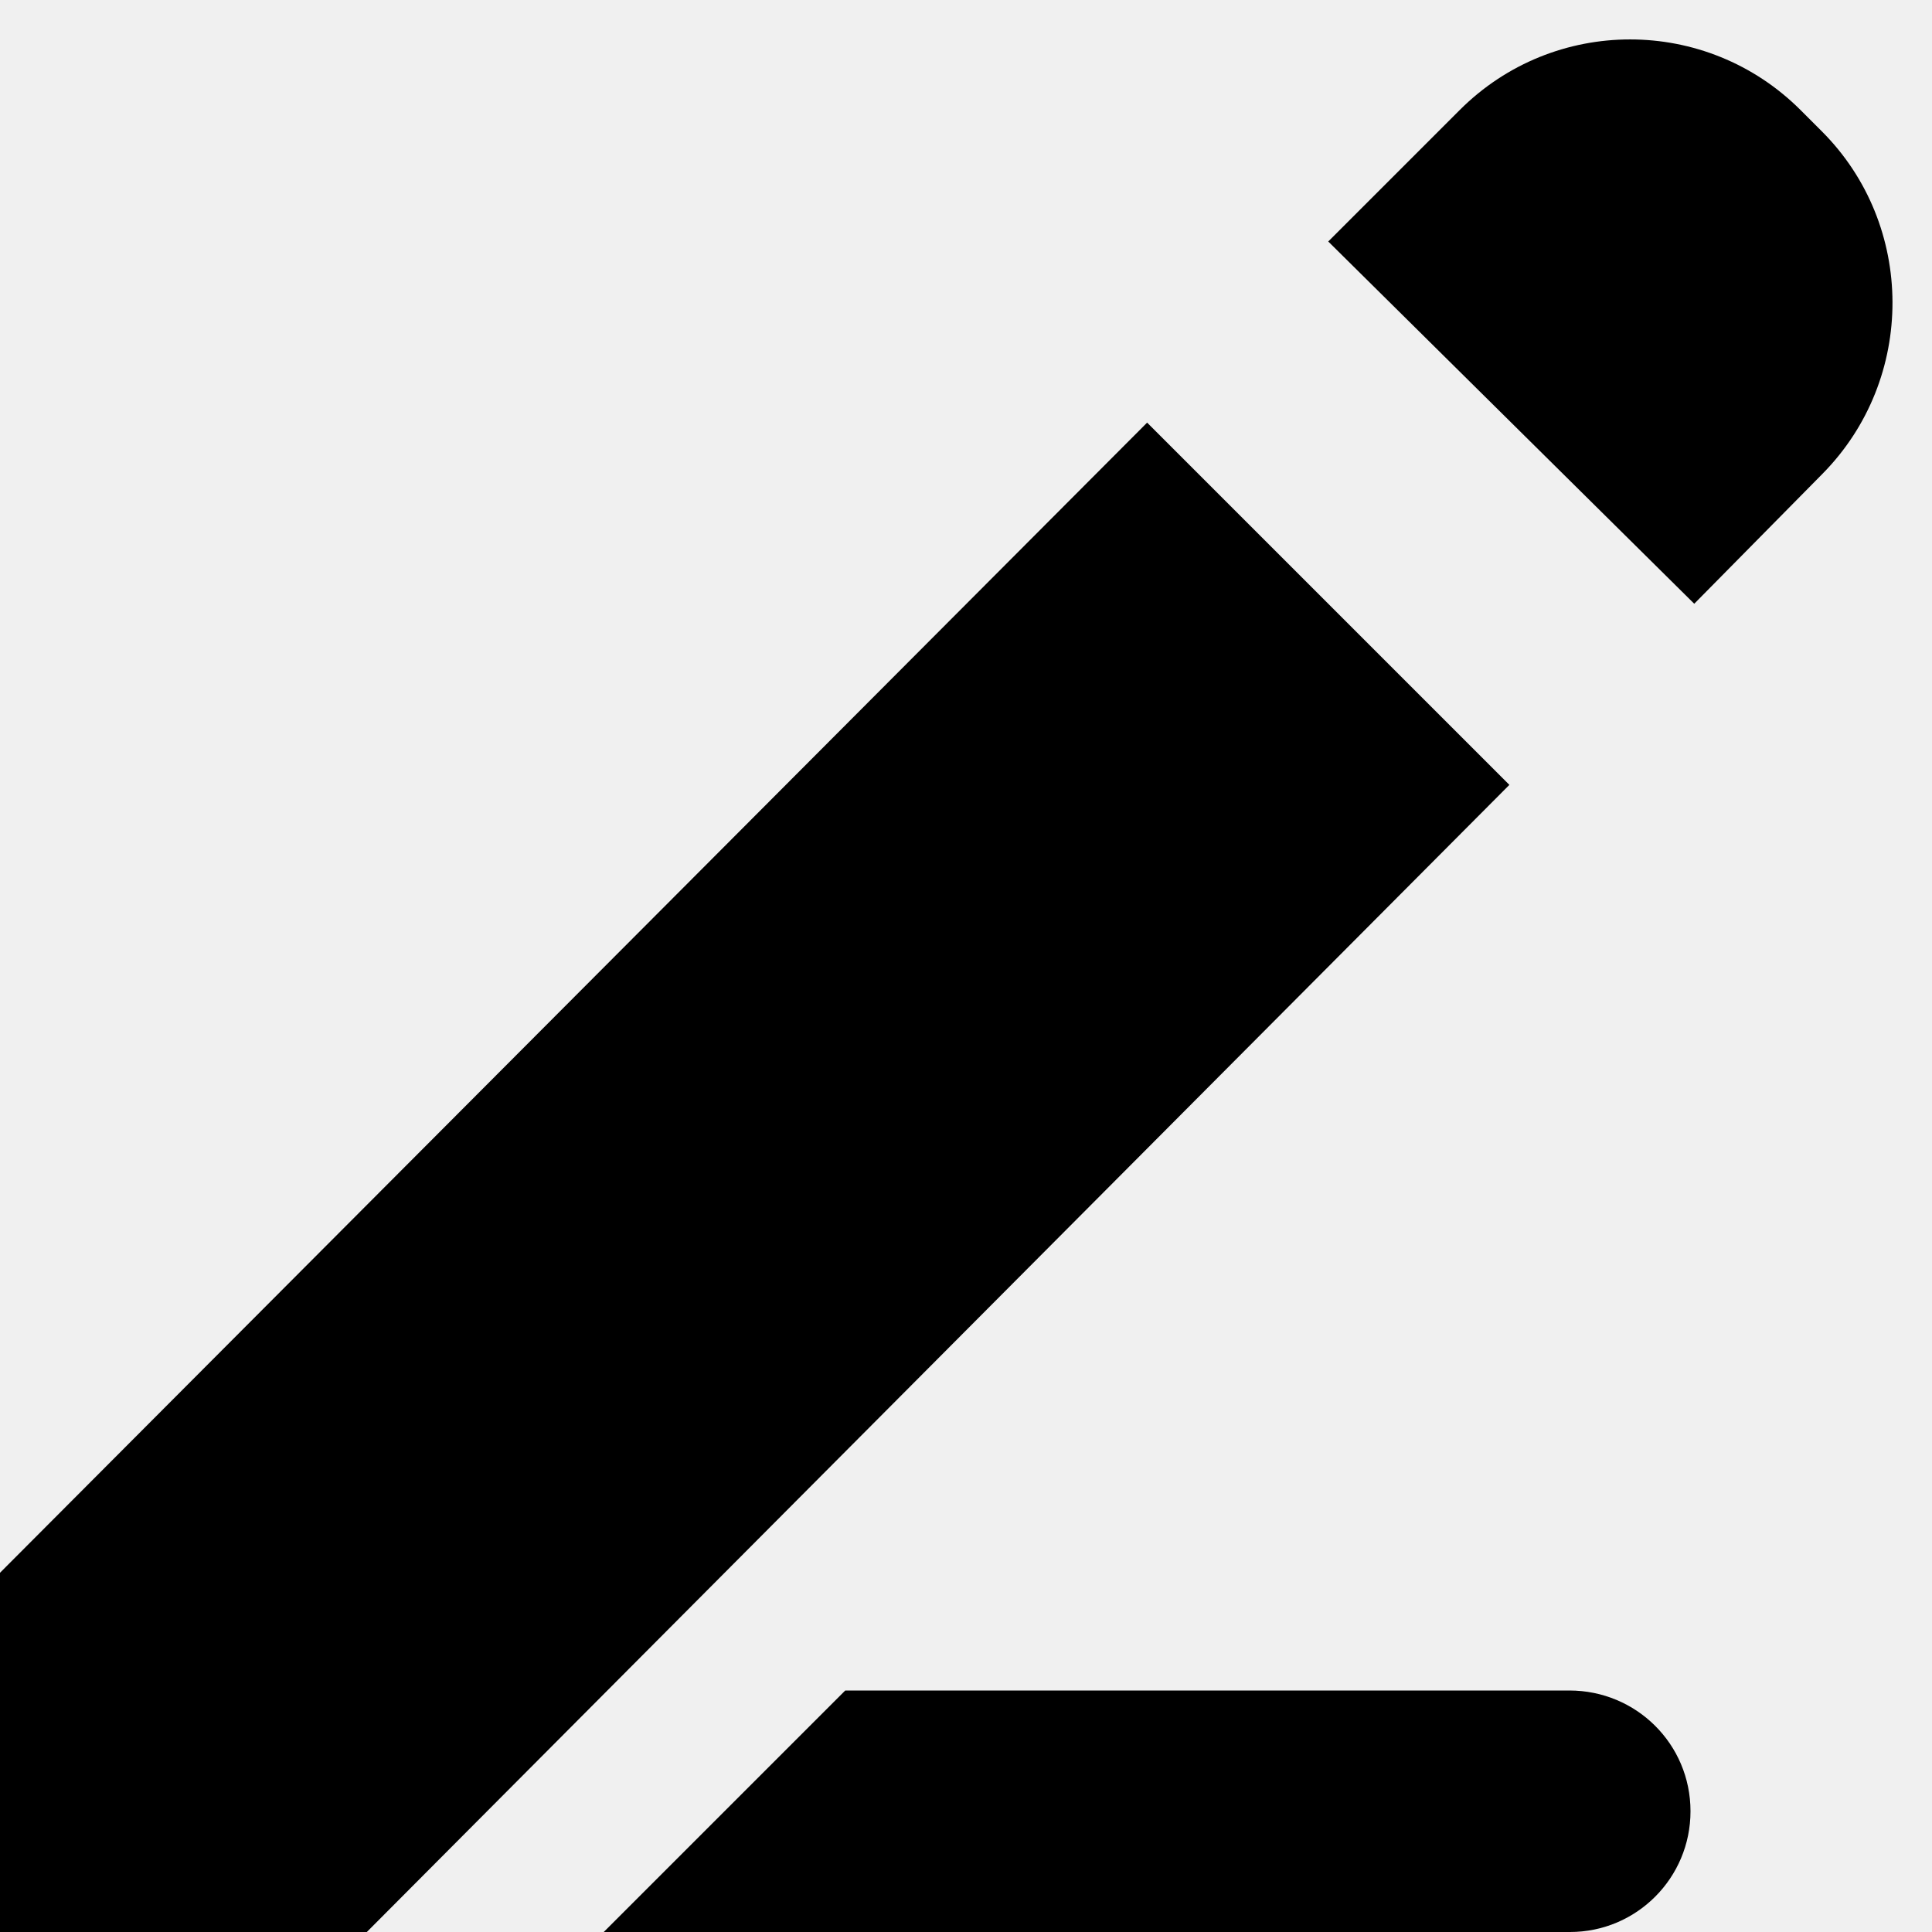
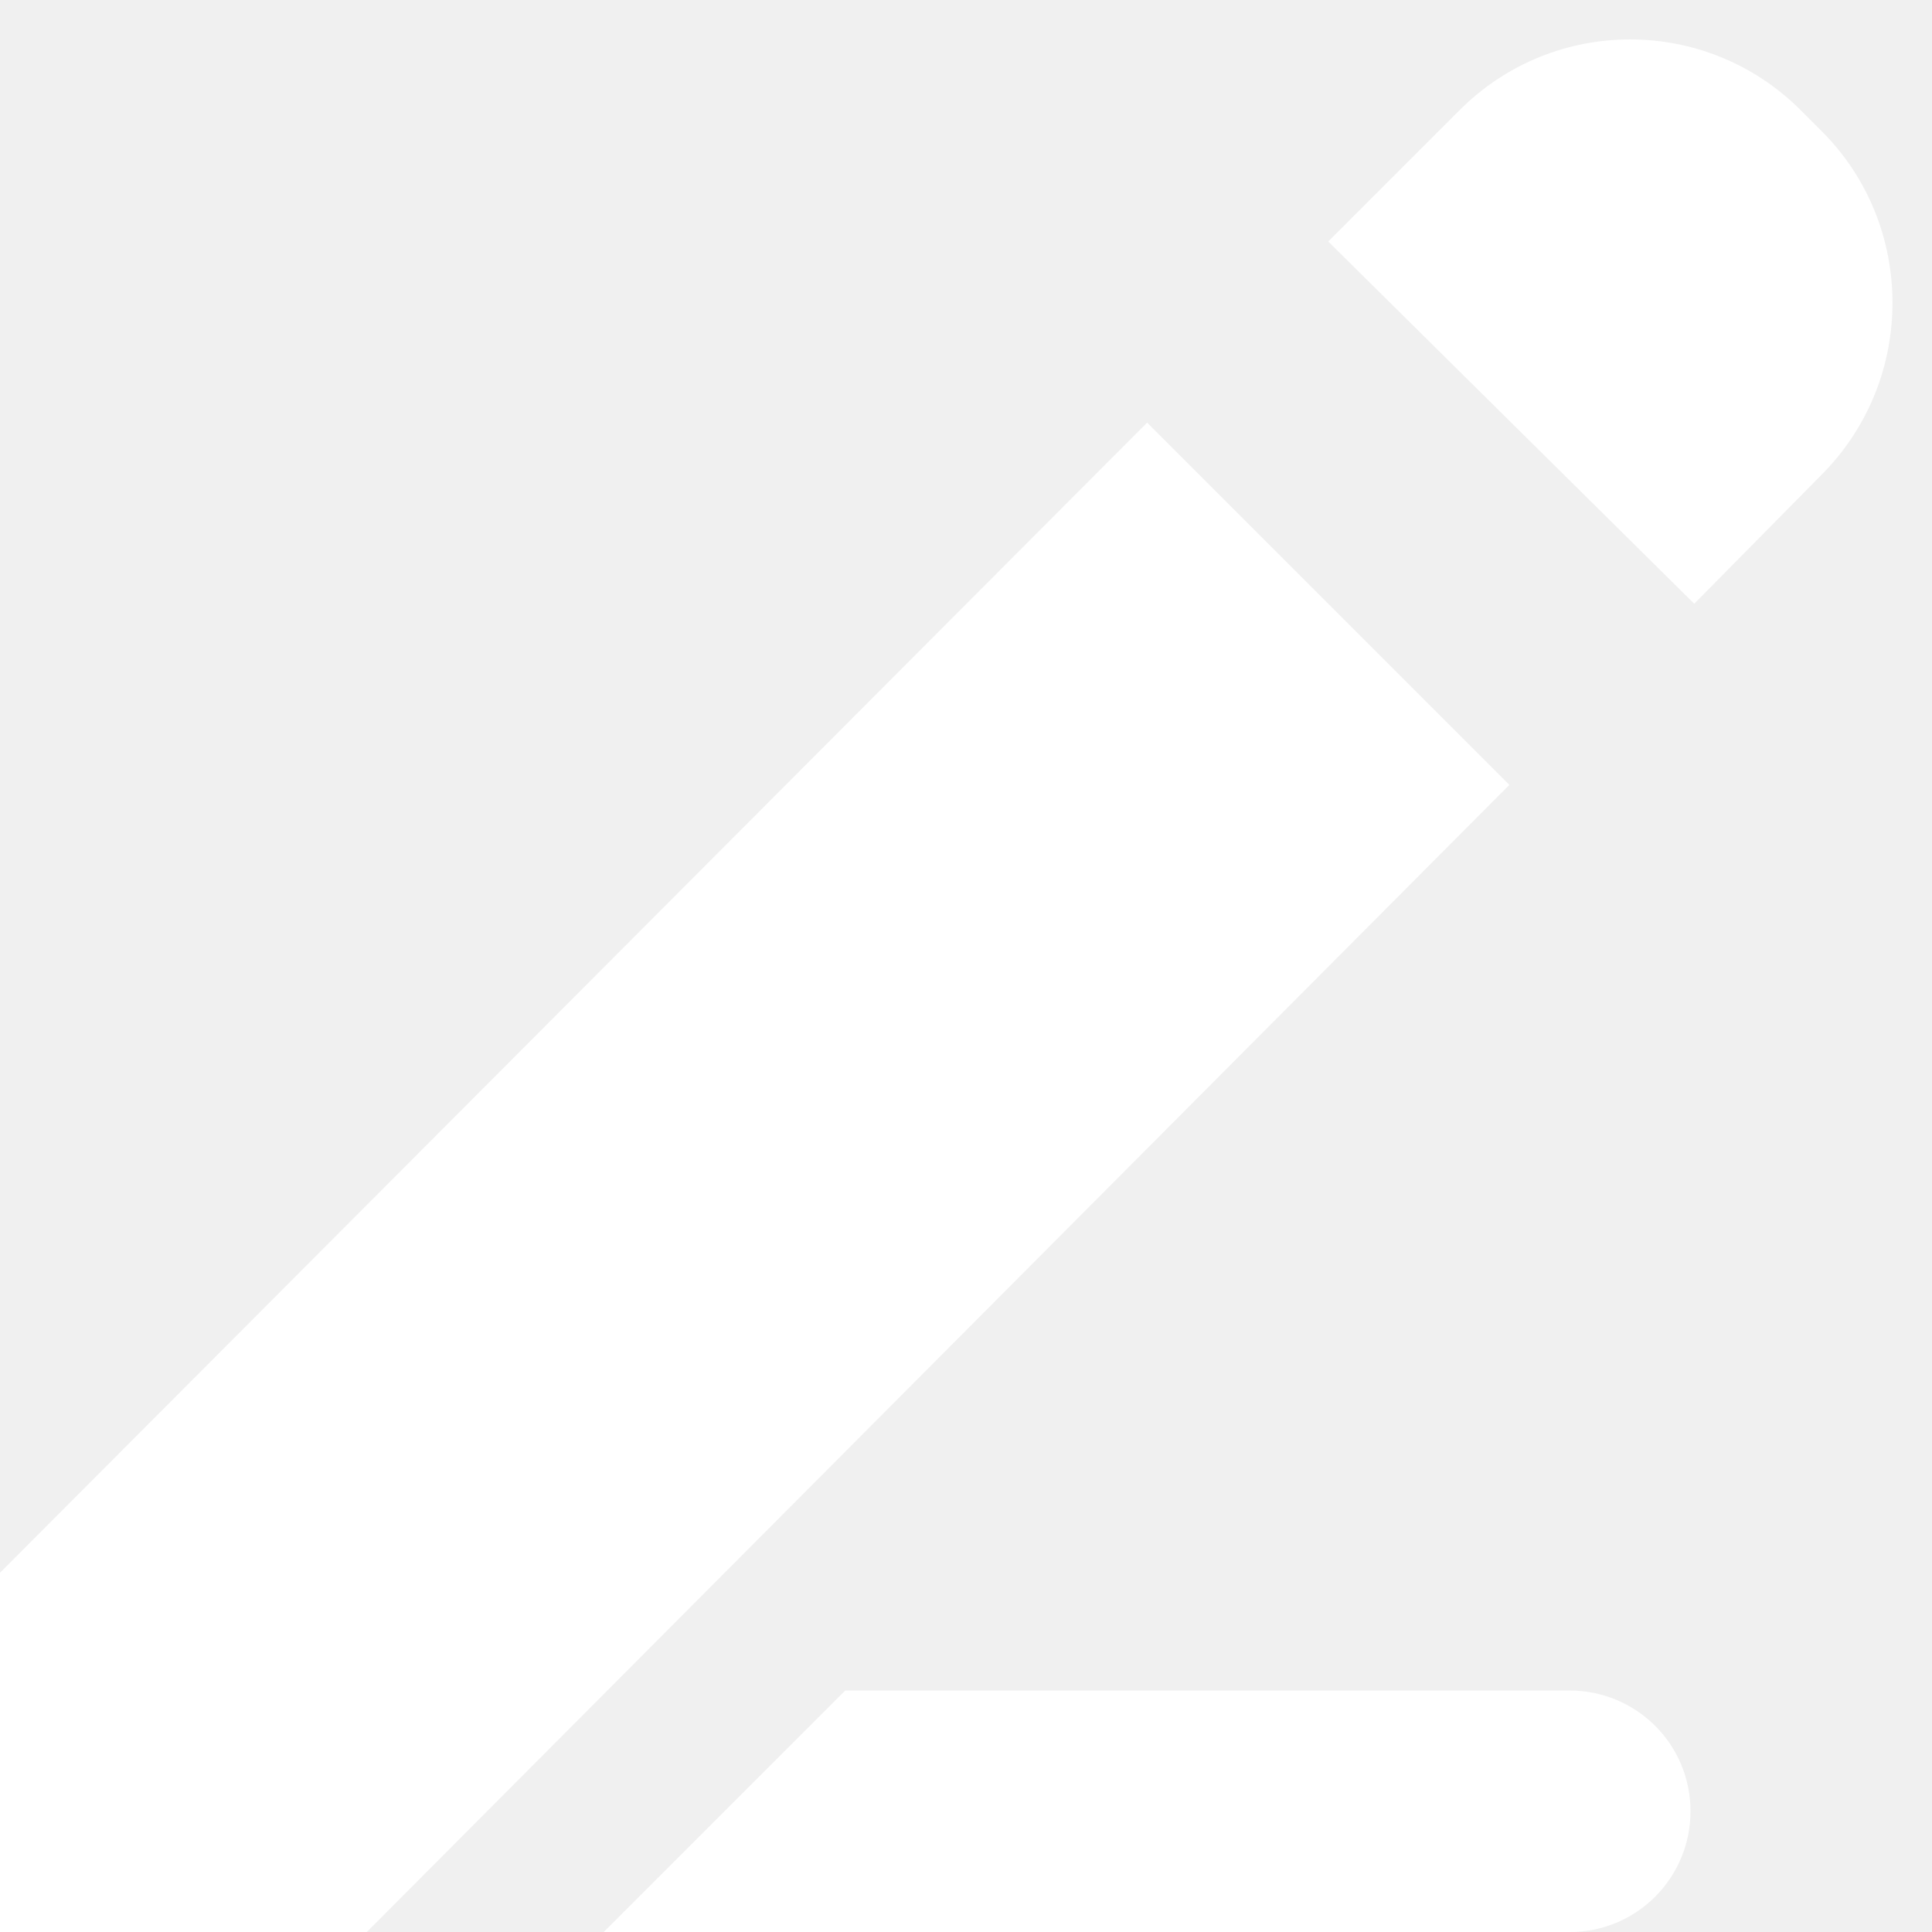
<svg xmlns="http://www.w3.org/2000/svg" width="16" height="16" viewBox="0 0 16 16">
-   <path fill-rule="evenodd" d="M201.5,99.5 L192,109.025 L192,112 L195.038,112 L204.5,102.5 L201.5,99.5 Z M206.912,96.912 C206.132,96.132 204.869,96.131 204.089,96.911 L203,98 L206.031,101 L207.092,99.925 C207.87,99.138 207.864,97.864 207.088,97.088 L206.912,96.912 Z M199,110 L204.997,110 C205.551,110 206,110.444 206,111 C206,111.552 205.554,112 205.002,112 L197,112 L199,110 Z" transform="translate(-192 -96)" />
+   <path fill="#fff" fill-rule="evenodd" d="M201.5,99.5 L192,109.025 L192,112 L195.038,112 L204.5,102.5 L201.5,99.5 Z M206.912,96.912 C206.132,96.132 204.869,96.131 204.089,96.911 L203,98 L206.031,101 L207.092,99.925 C207.87,99.138 207.864,97.864 207.088,97.088 L206.912,96.912 Z M199,110 L204.997,110 C205.551,110 206,110.444 206,111 C206,111.552 205.554,112 205.002,112 L197,112 L199,110 Z" transform="translate(-192 -96)" />
</svg>
